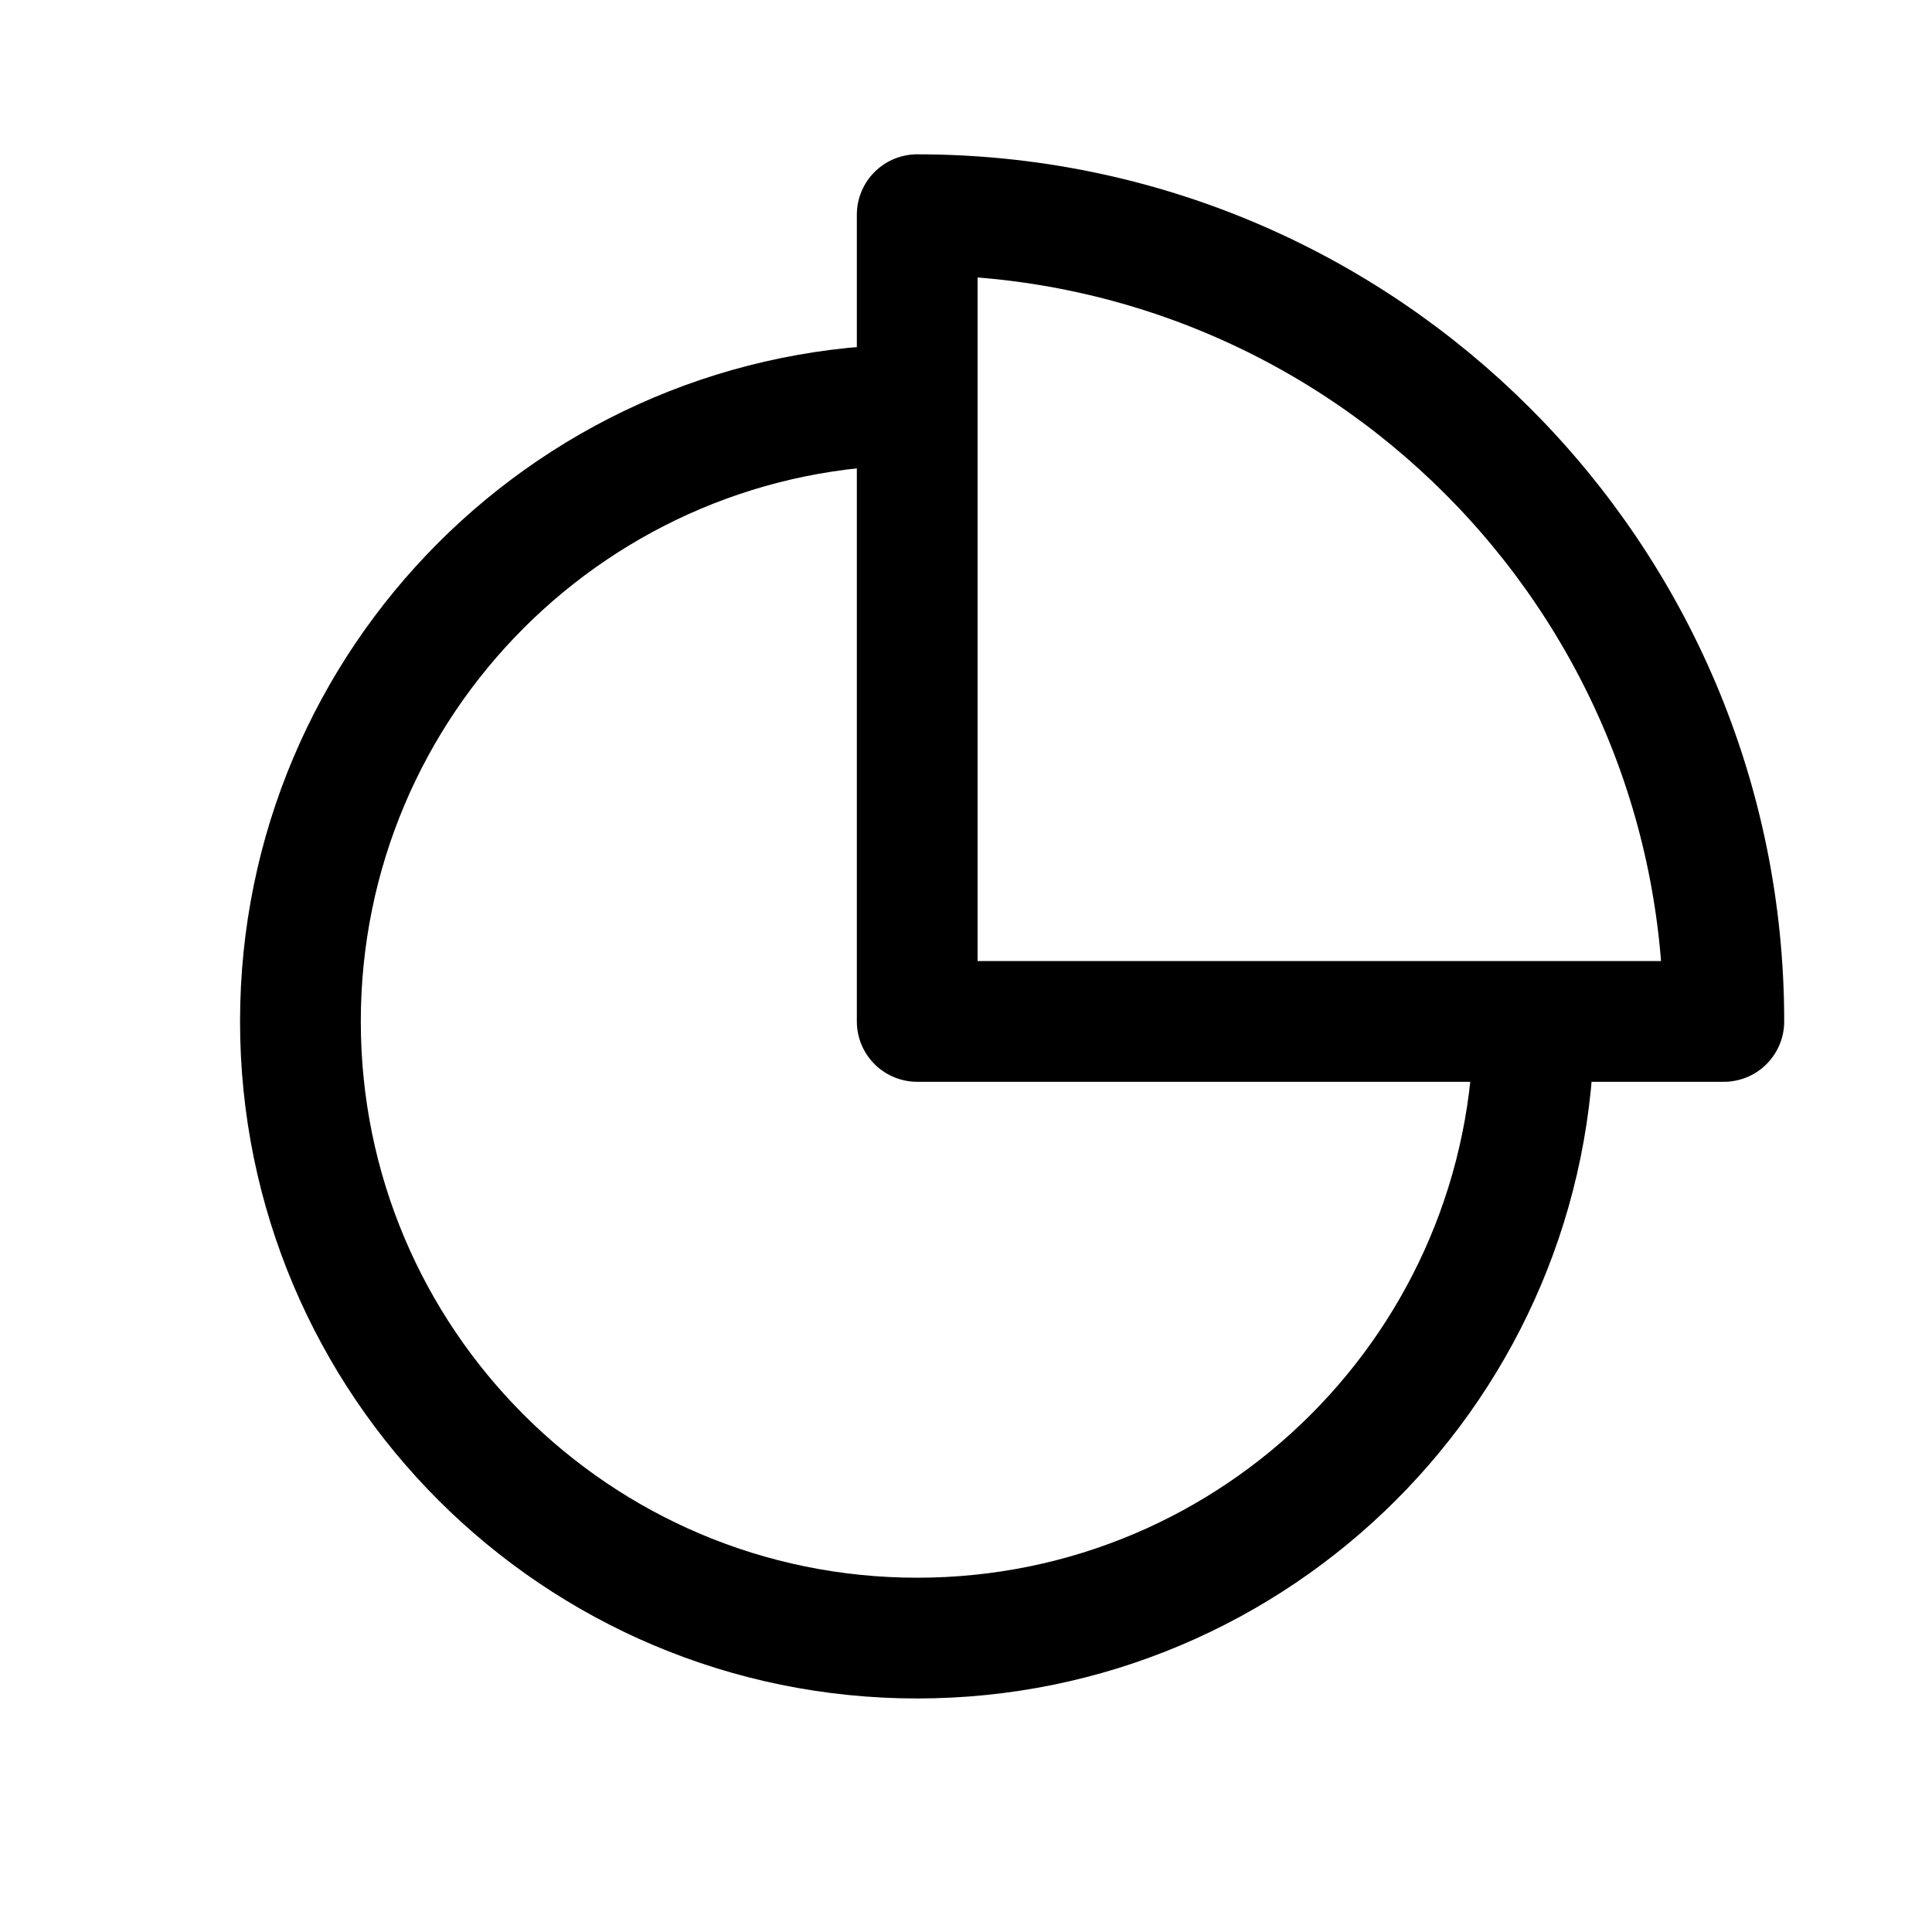
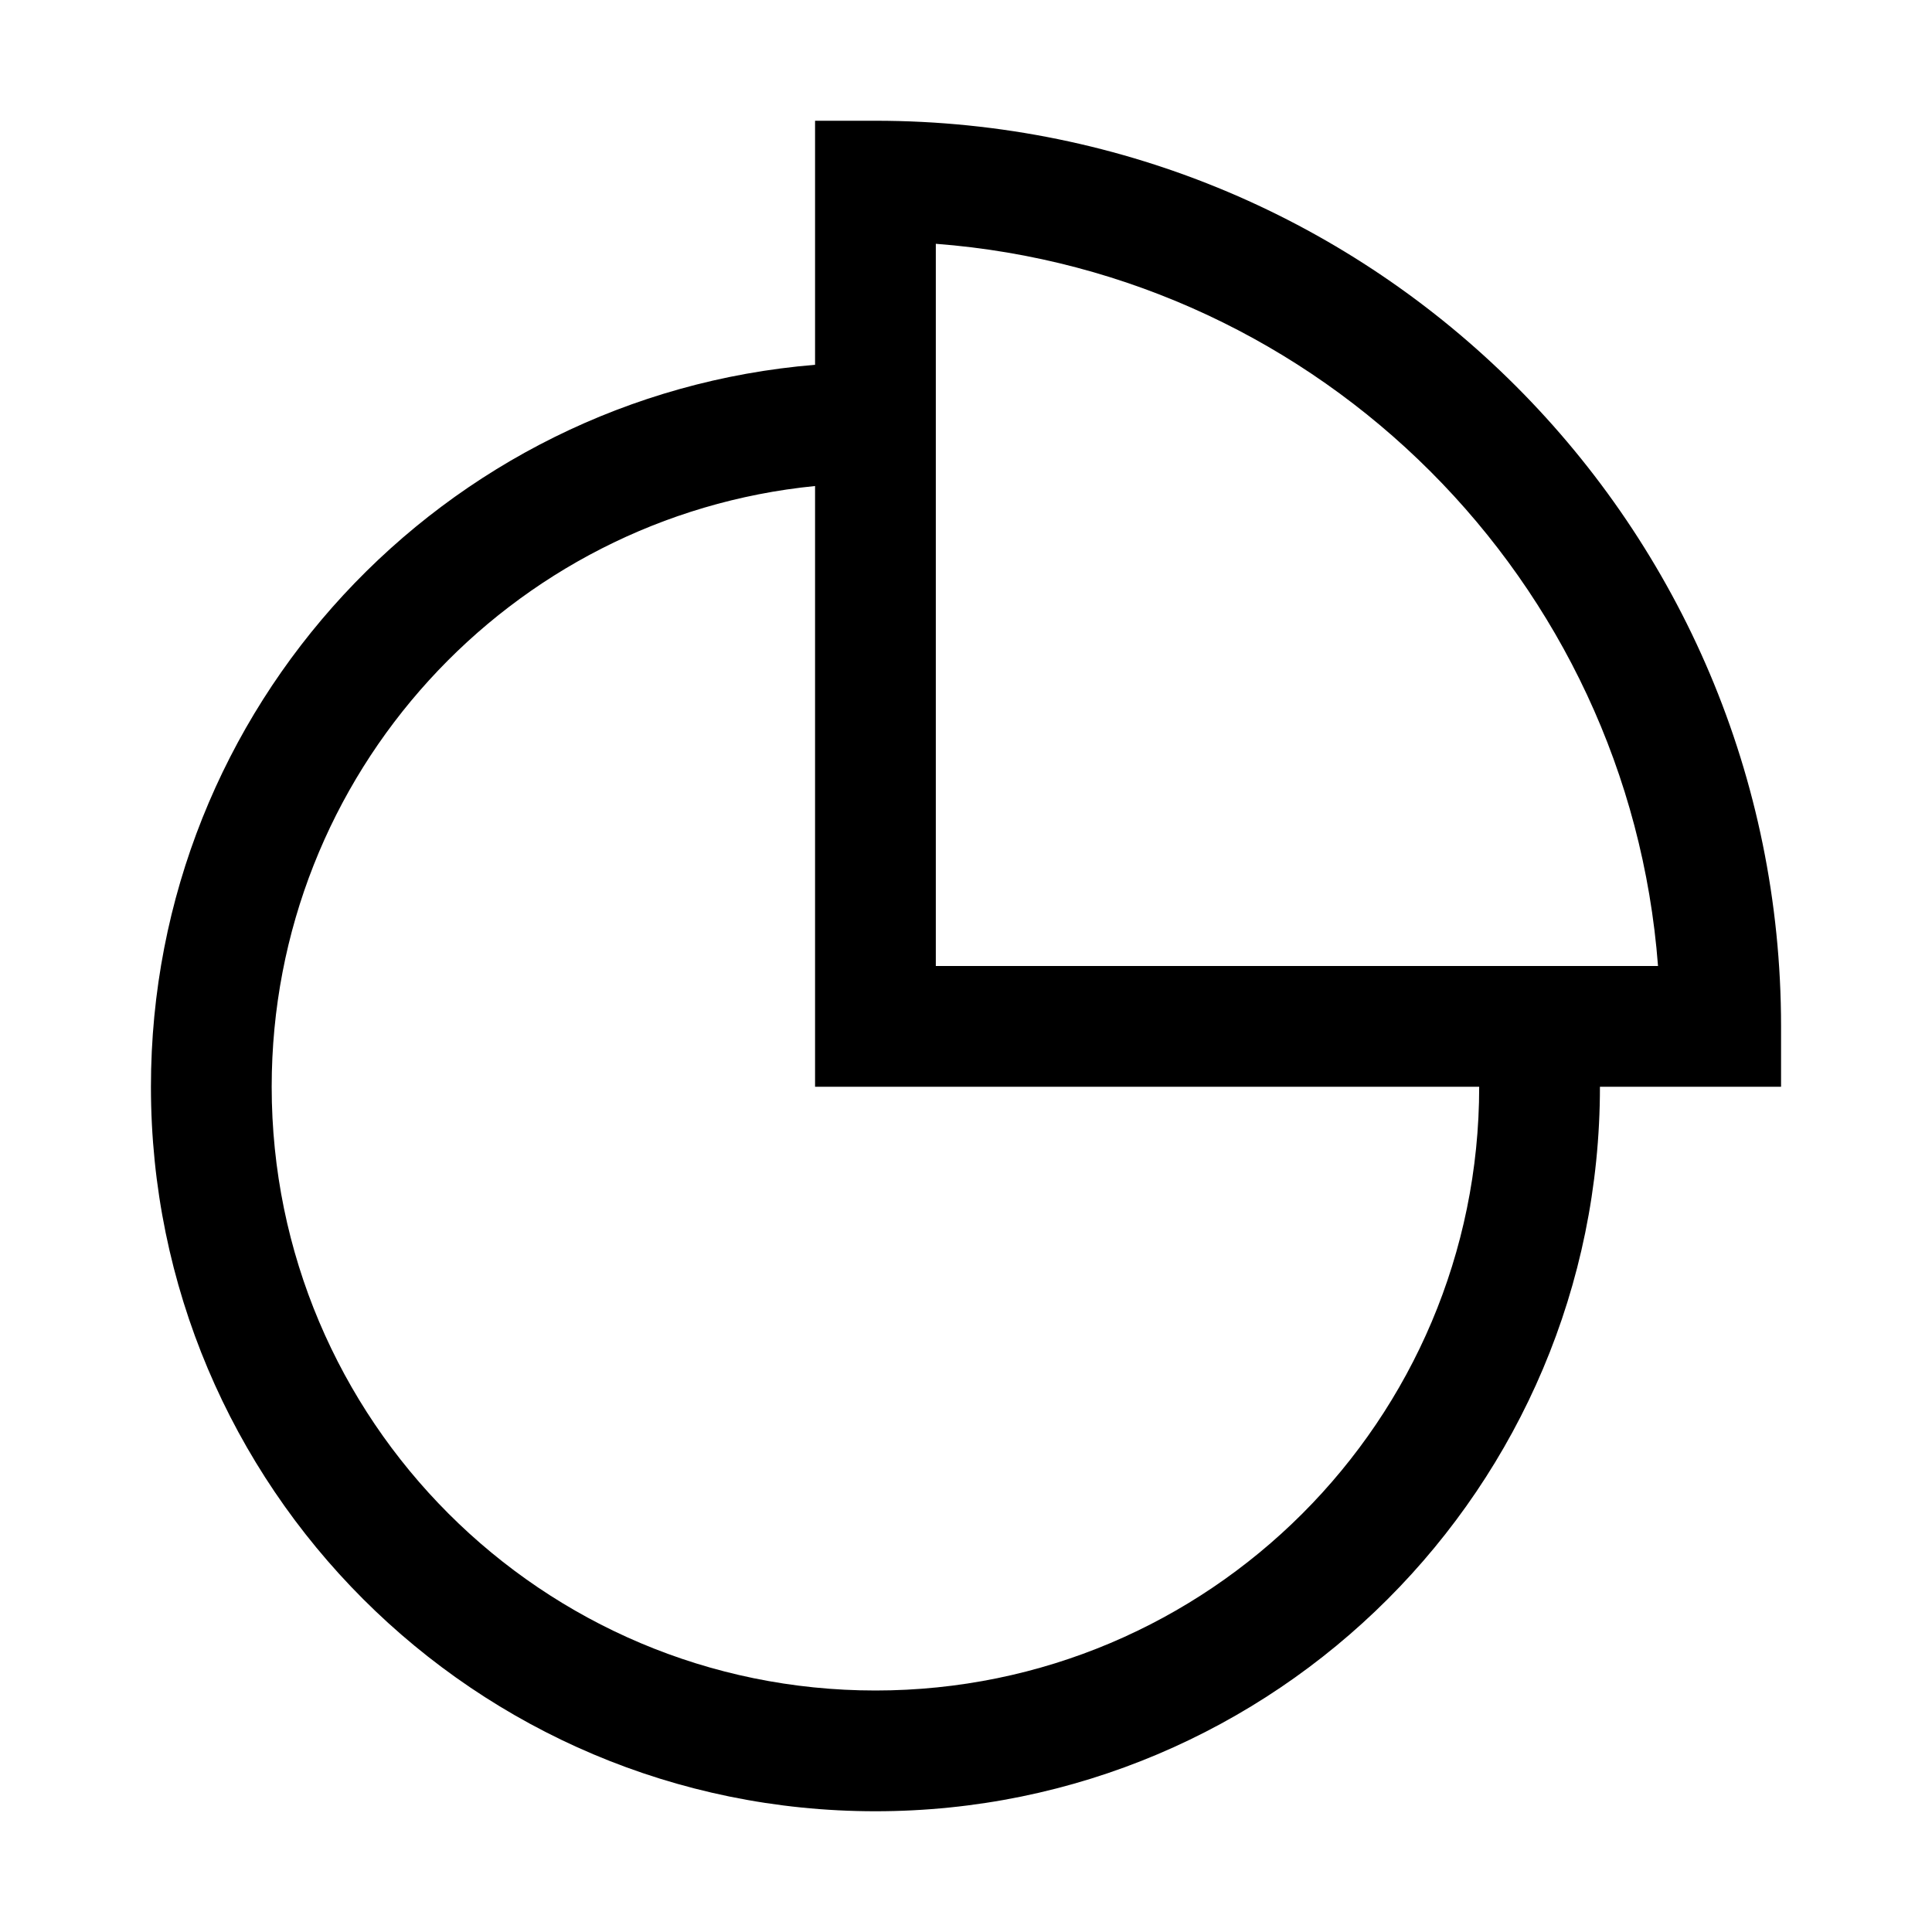
- <svg xmlns="http://www.w3.org/2000/svg" width="16" height="16" viewBox="0 0 16 16" fill="none">
-   <path d="M12.703 8.459C12.703 11.28 10.416 13.566 7.596 13.566C4.775 13.566 2.488 11.28 2.488 8.459C2.488 5.638 4.775 3.352 7.596 3.352" stroke="black" stroke-linejoin="round" />
-   <path d="M14.276 8.459C14.276 4.769 11.285 1.778 7.596 1.778V8.459H14.276Z" stroke="black" stroke-linejoin="round" />
+ <svg xmlns="http://www.w3.org/2000/svg" width="16" height="16" viewBox="0 0 16 16">
+   <path d="M7.25 1H6.75V3.021C3.67 3.275 1.25 5.855 1.25 9C1.25 12.314 3.936 15 7.25 15C10.564 15 13.25 12.314 13.25 9H14.75V8.5C14.75 4.358 11.392 1 7.25 1ZM12.25 9C12.25 11.761 10.011 14 7.25 14C4.489 14 2.25 11.761 2.25 9C2.25 6.407 4.223 4.276 6.75 4.025V9H12.25ZM7.75 8V2.019C10.941 2.262 13.488 4.809 13.731 8H7.75Z" fill="currentColor" />
</svg>
